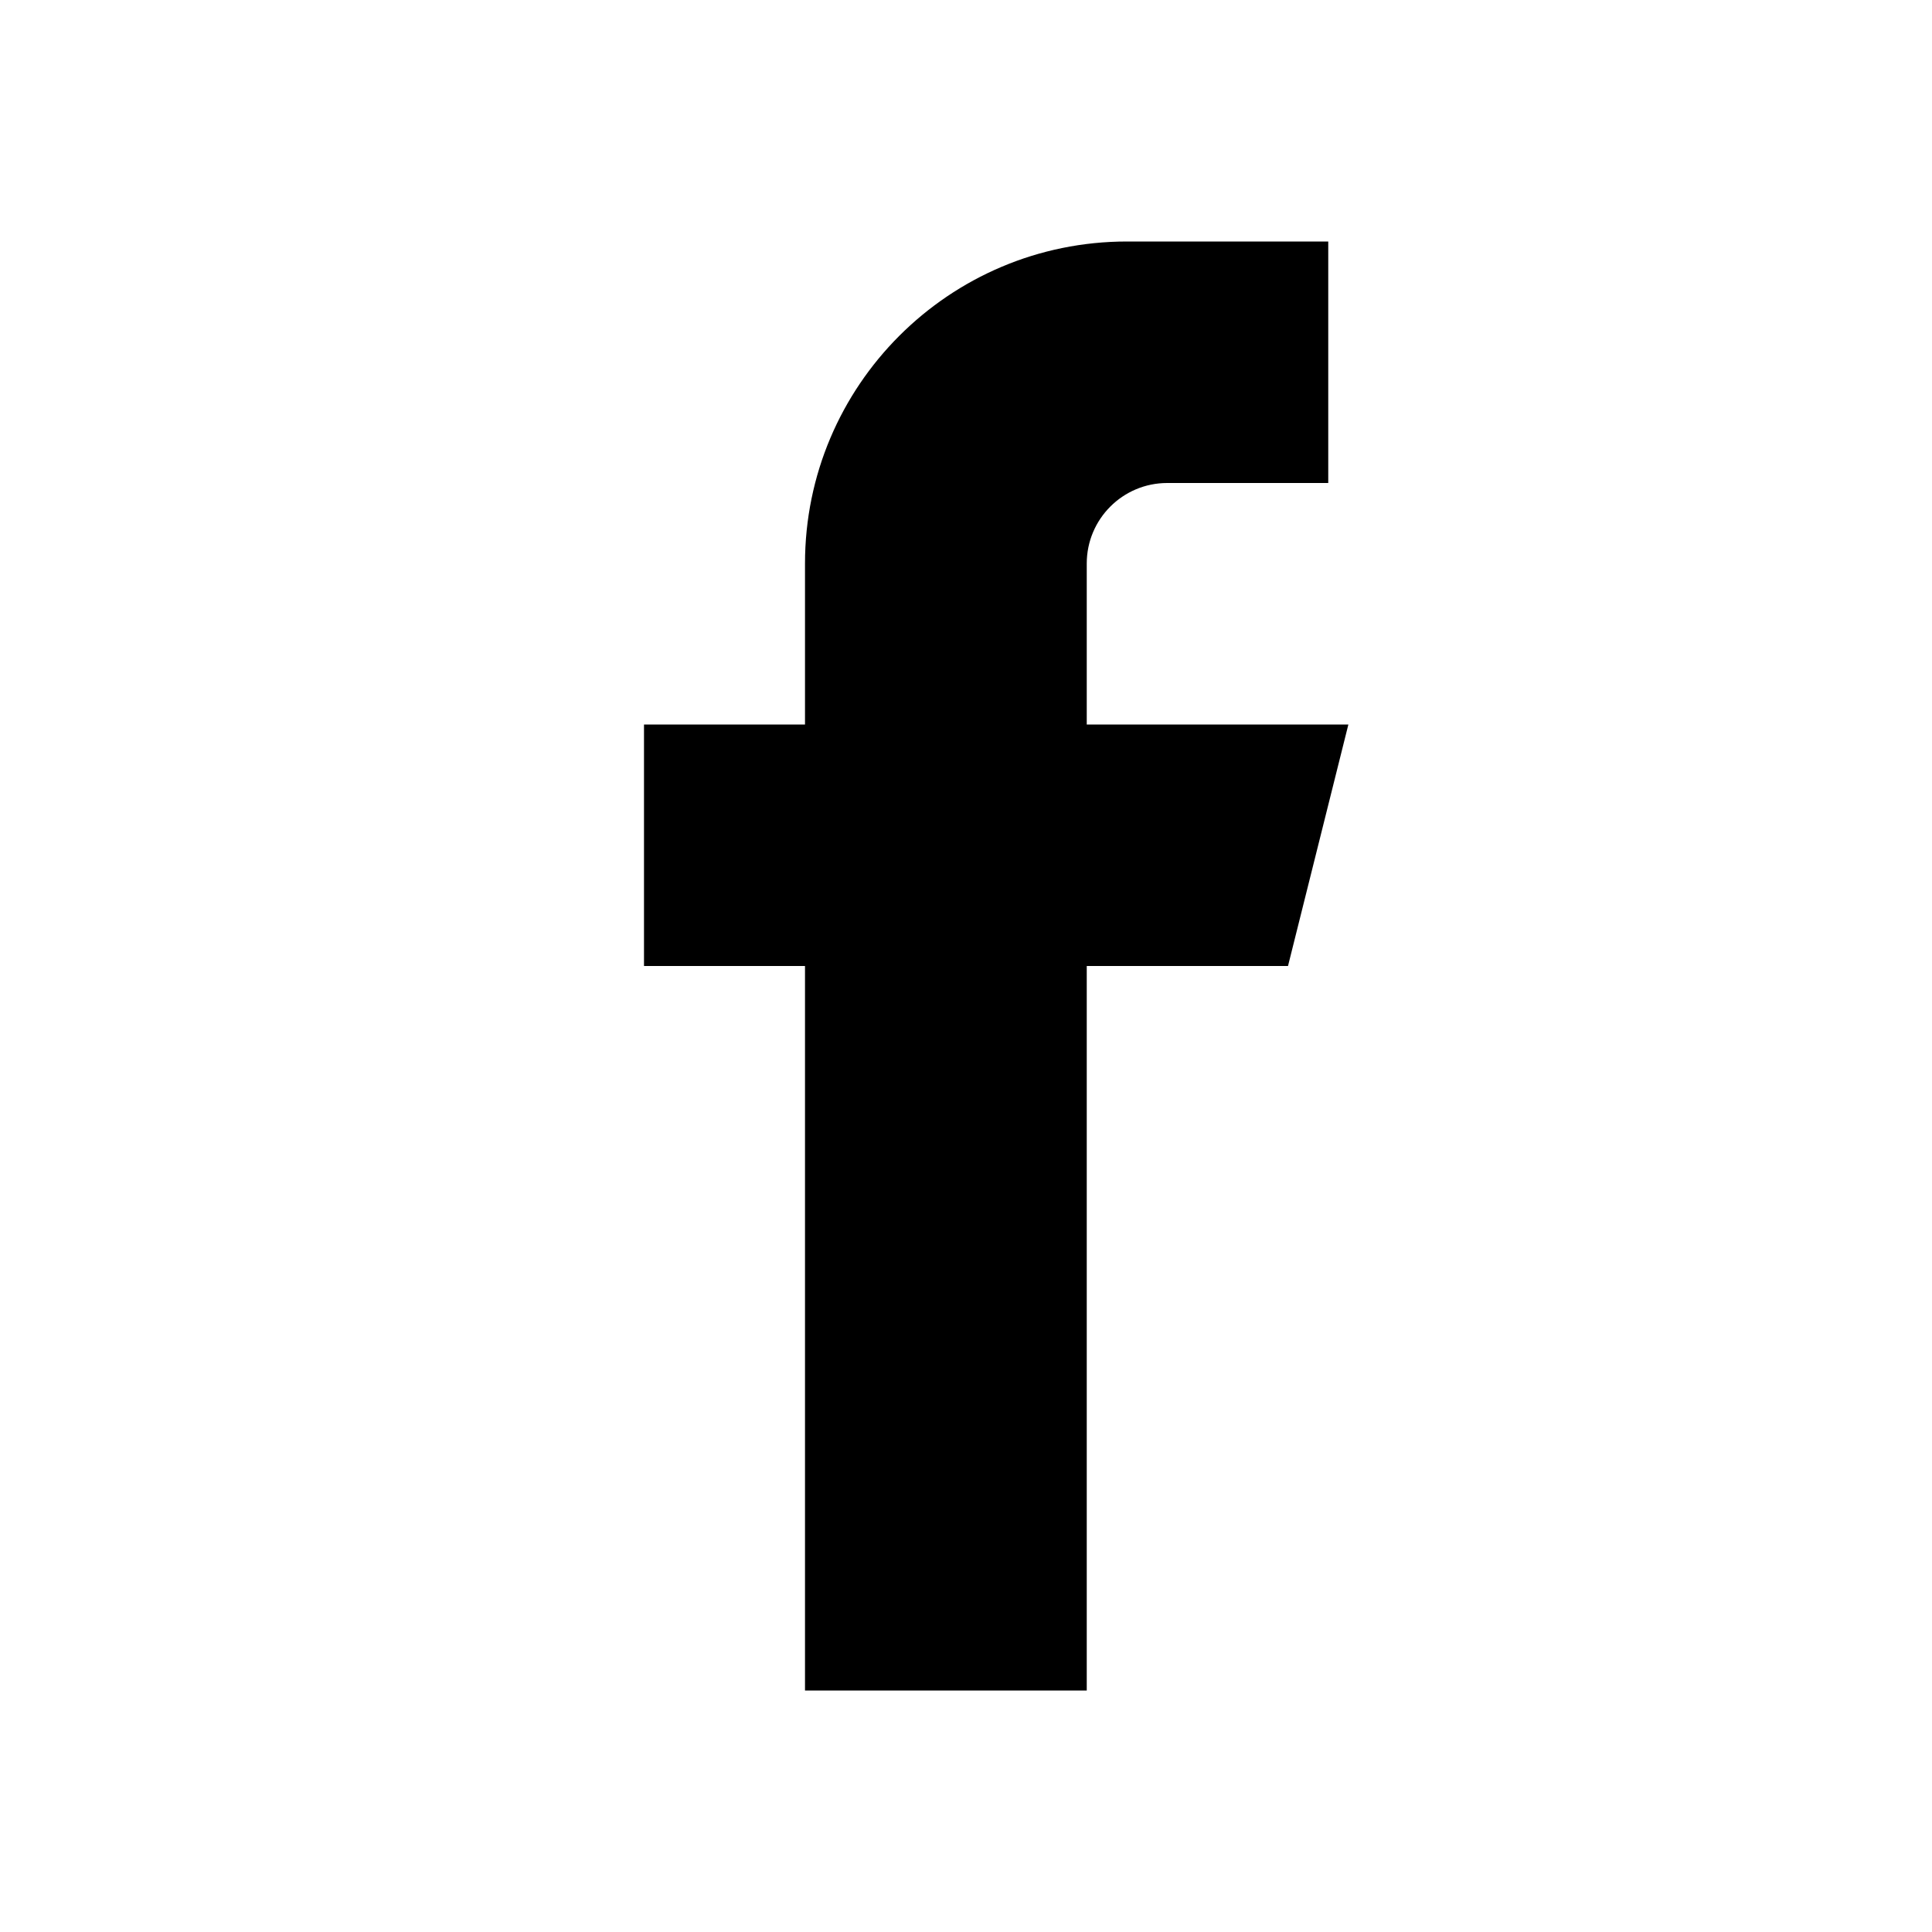
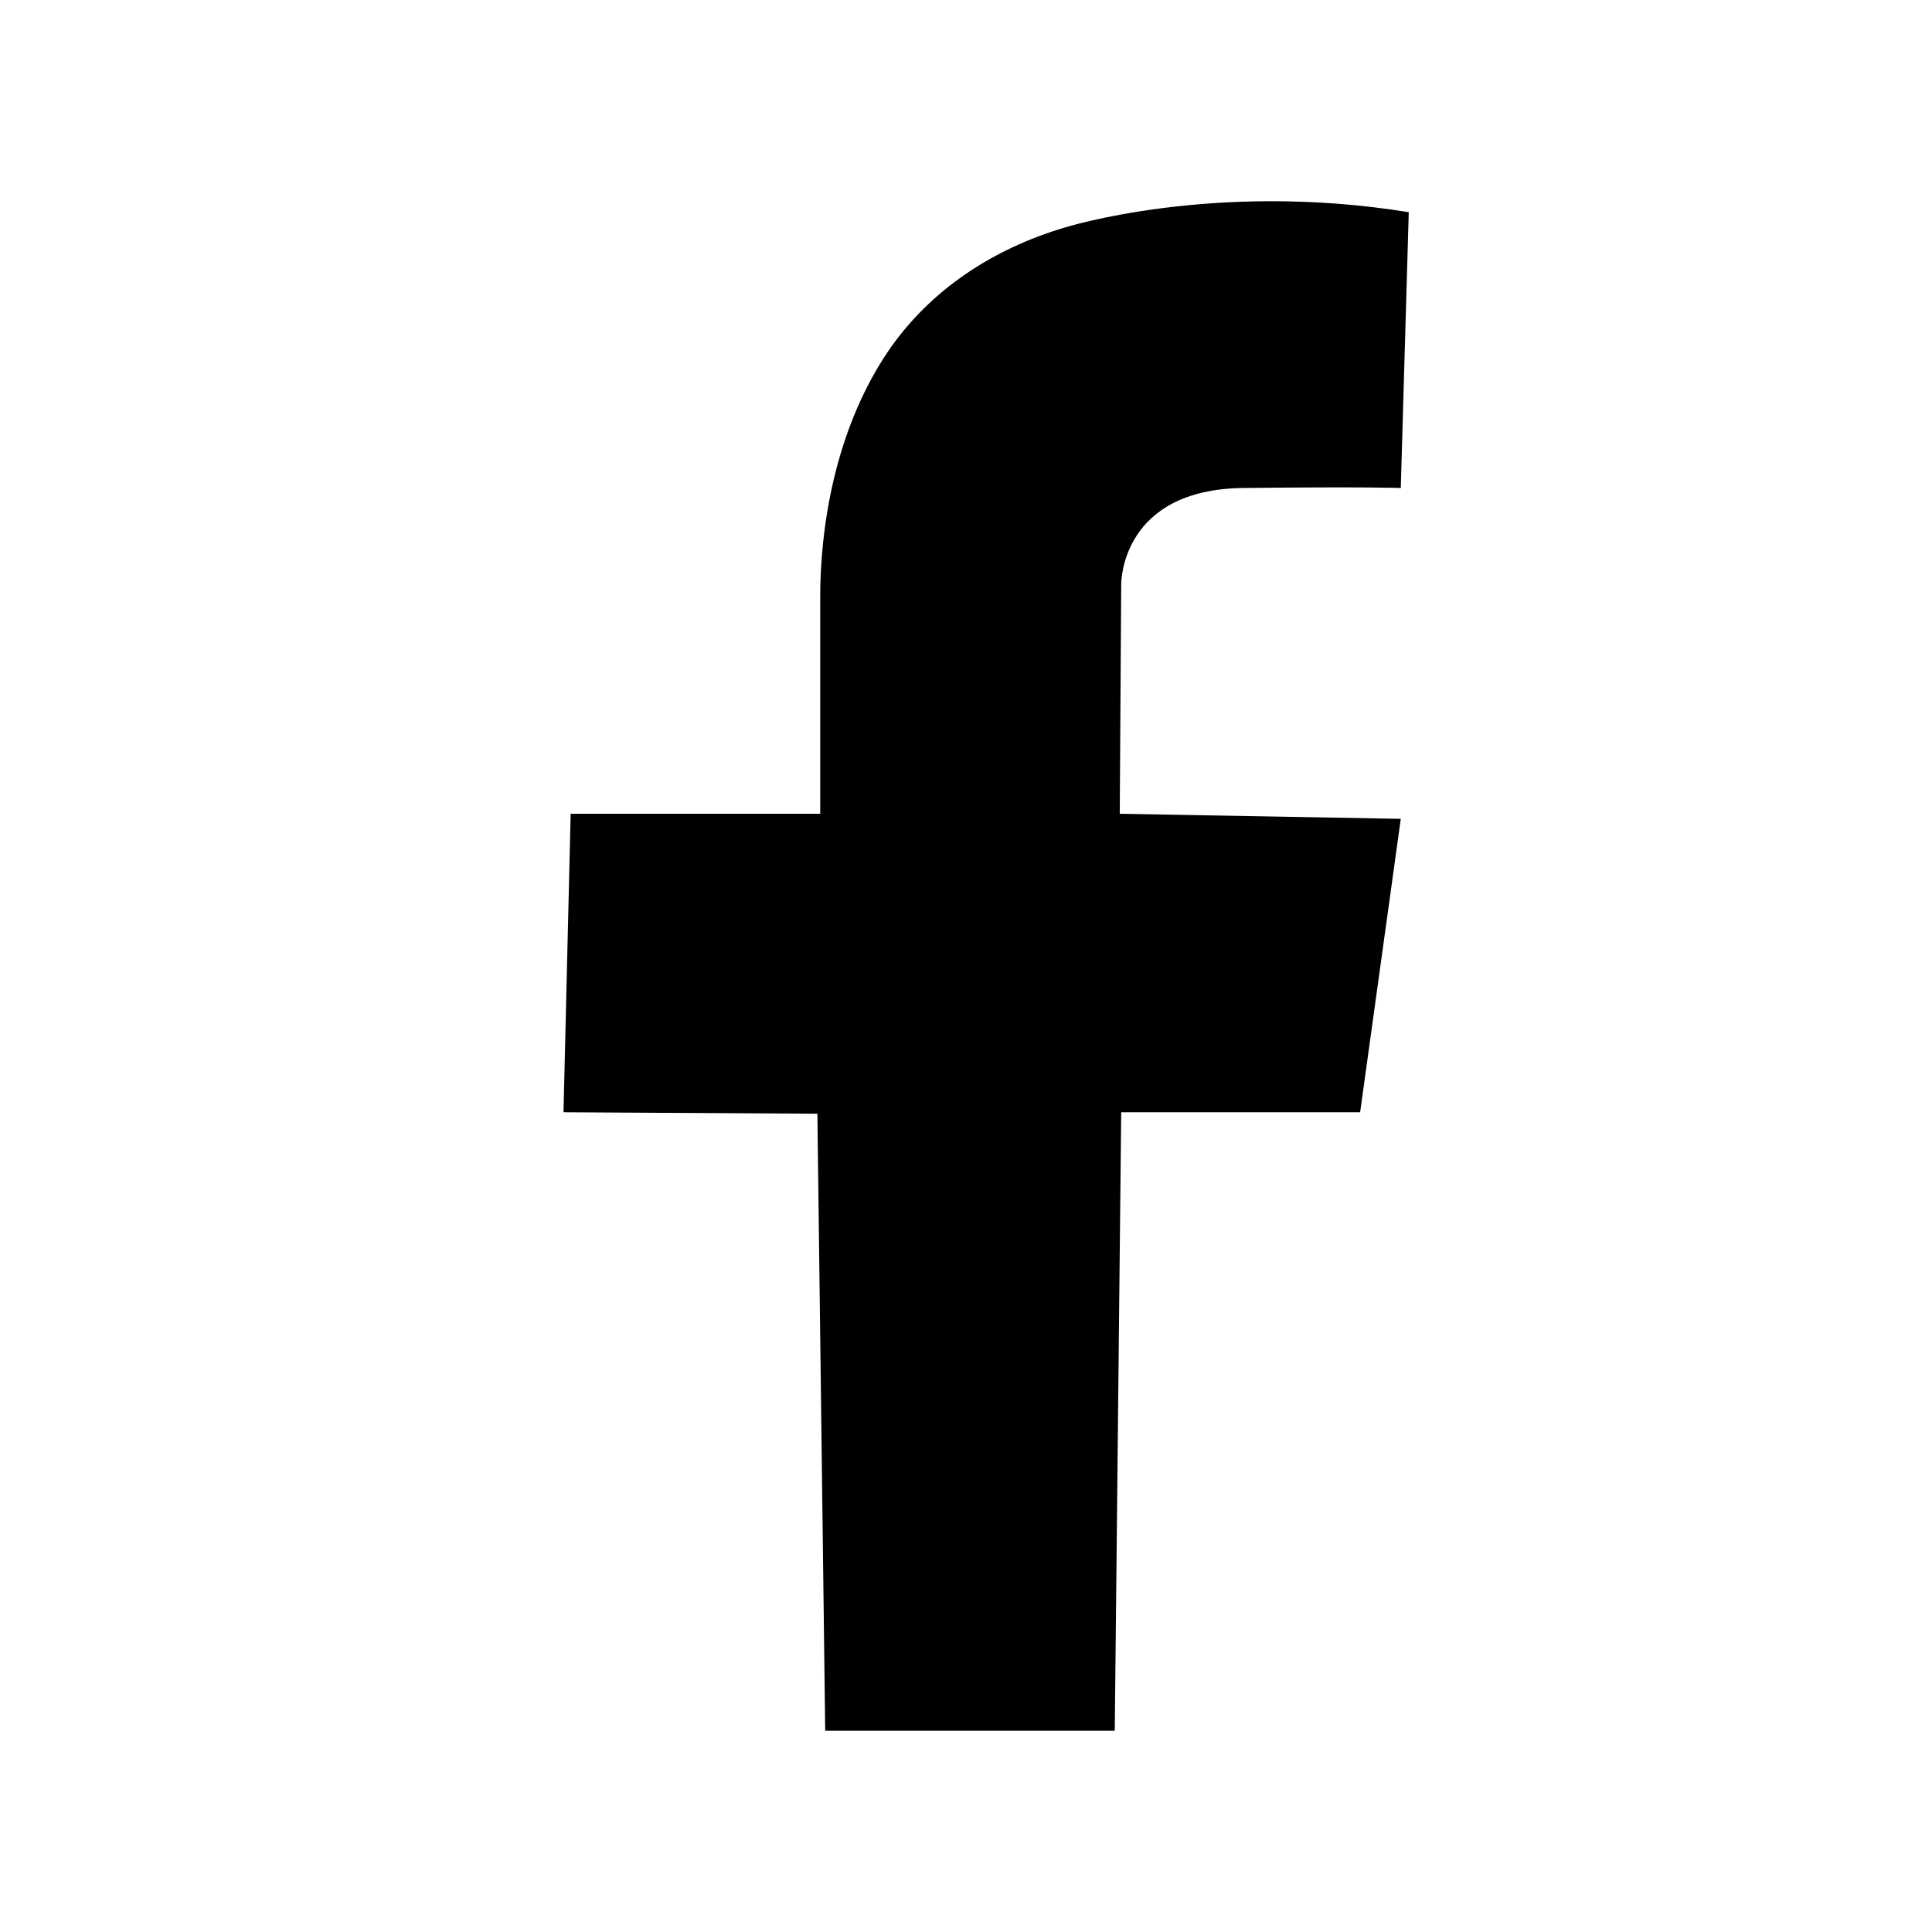
- <svg xmlns="http://www.w3.org/2000/svg" data-name="Layer 21" height="24" id="Layer_21" viewBox="0 0 24 24" width="24">
-   <path d="M16.75,9H13.5V7a1,1,0,0,1,1-1h2V3H14a4,4,0,0,0-4,4V9H8v3h2v9h3.5V12H16Z" />
+ <svg xmlns="http://www.w3.org/2000/svg" width="24" height="24" viewBox="0 0 24 24" fill="none">
+   <path d="M17.5 2.636L17.401 6.062C17.401 6.062 16.967 6.045 15.443 6.062C13.946 6.08 13.928 7.206 13.928 7.26L13.91 10.109L17.401 10.172L16.896 13.817H13.928L13.848 21.5H10.251L10.154 13.835L7 13.817L7.089 10.109H10.189C10.189 10.109 10.189 7.43 10.189 7.429C10.189 6.381 10.438 5.243 11.03 4.368C11.553 3.597 12.344 3.088 13.225 2.827C13.225 2.827 15.073 2.242 17.5 2.636Z" fill="#000" />
</svg>
